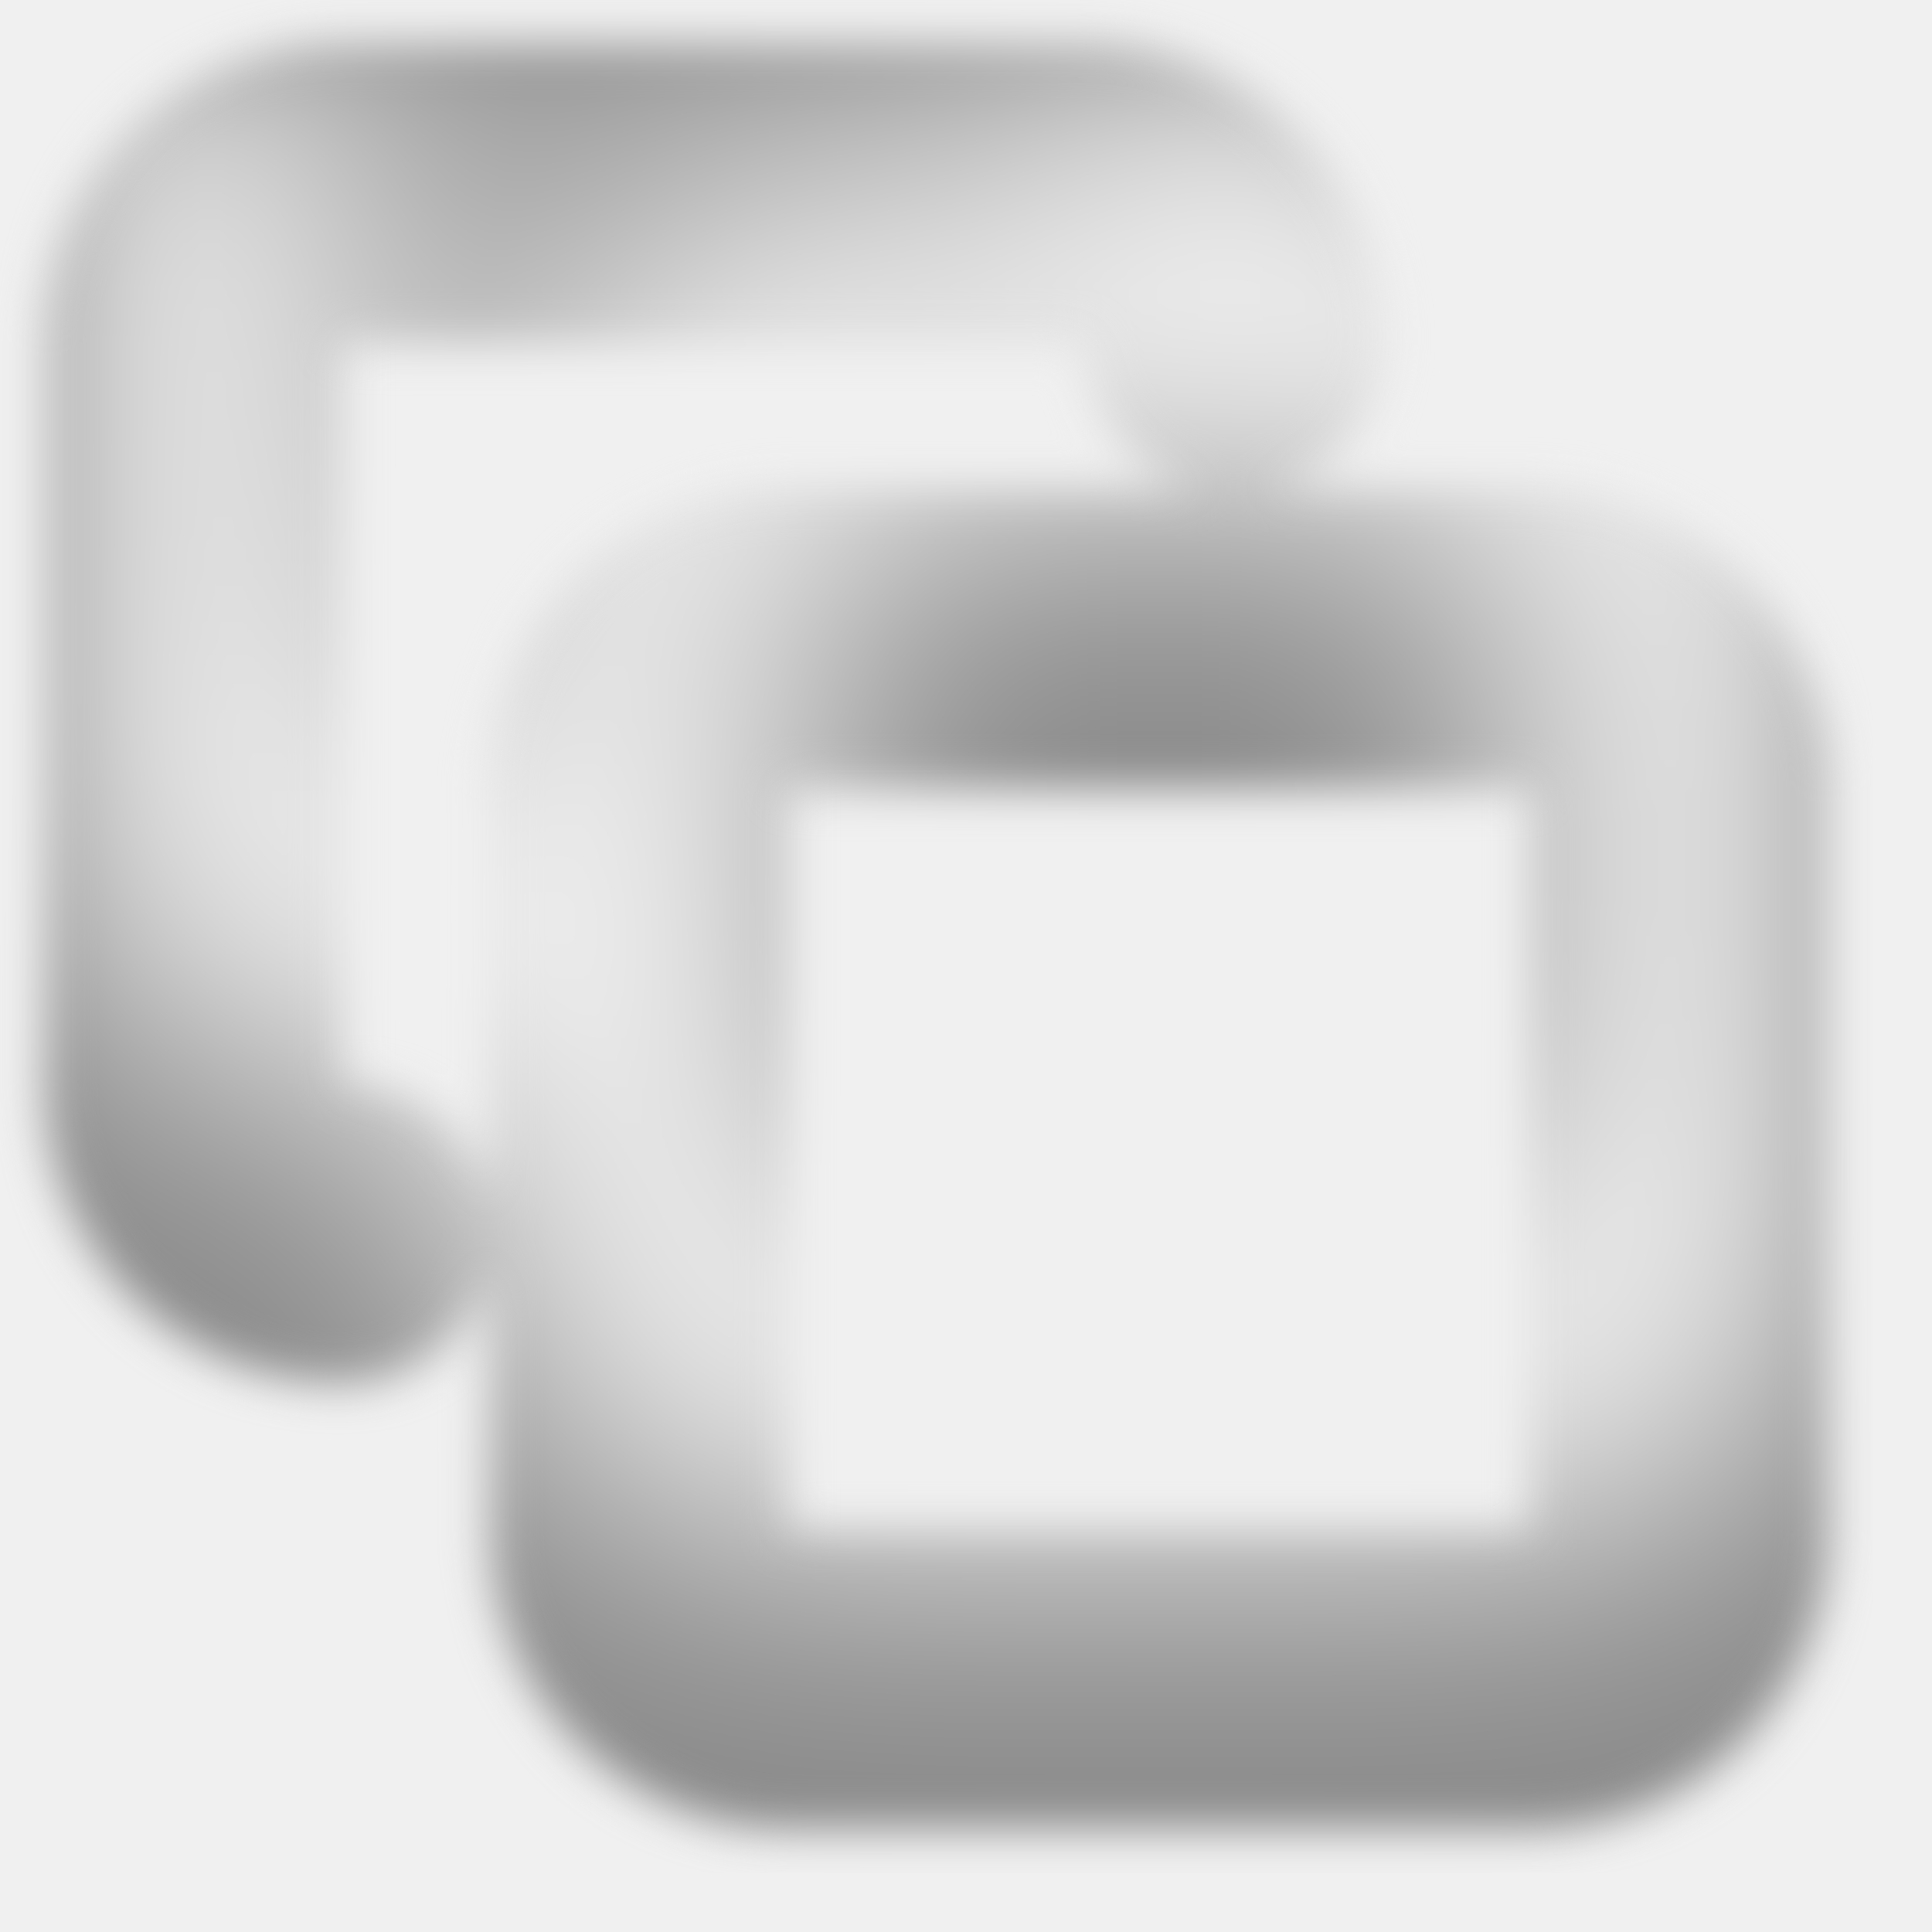
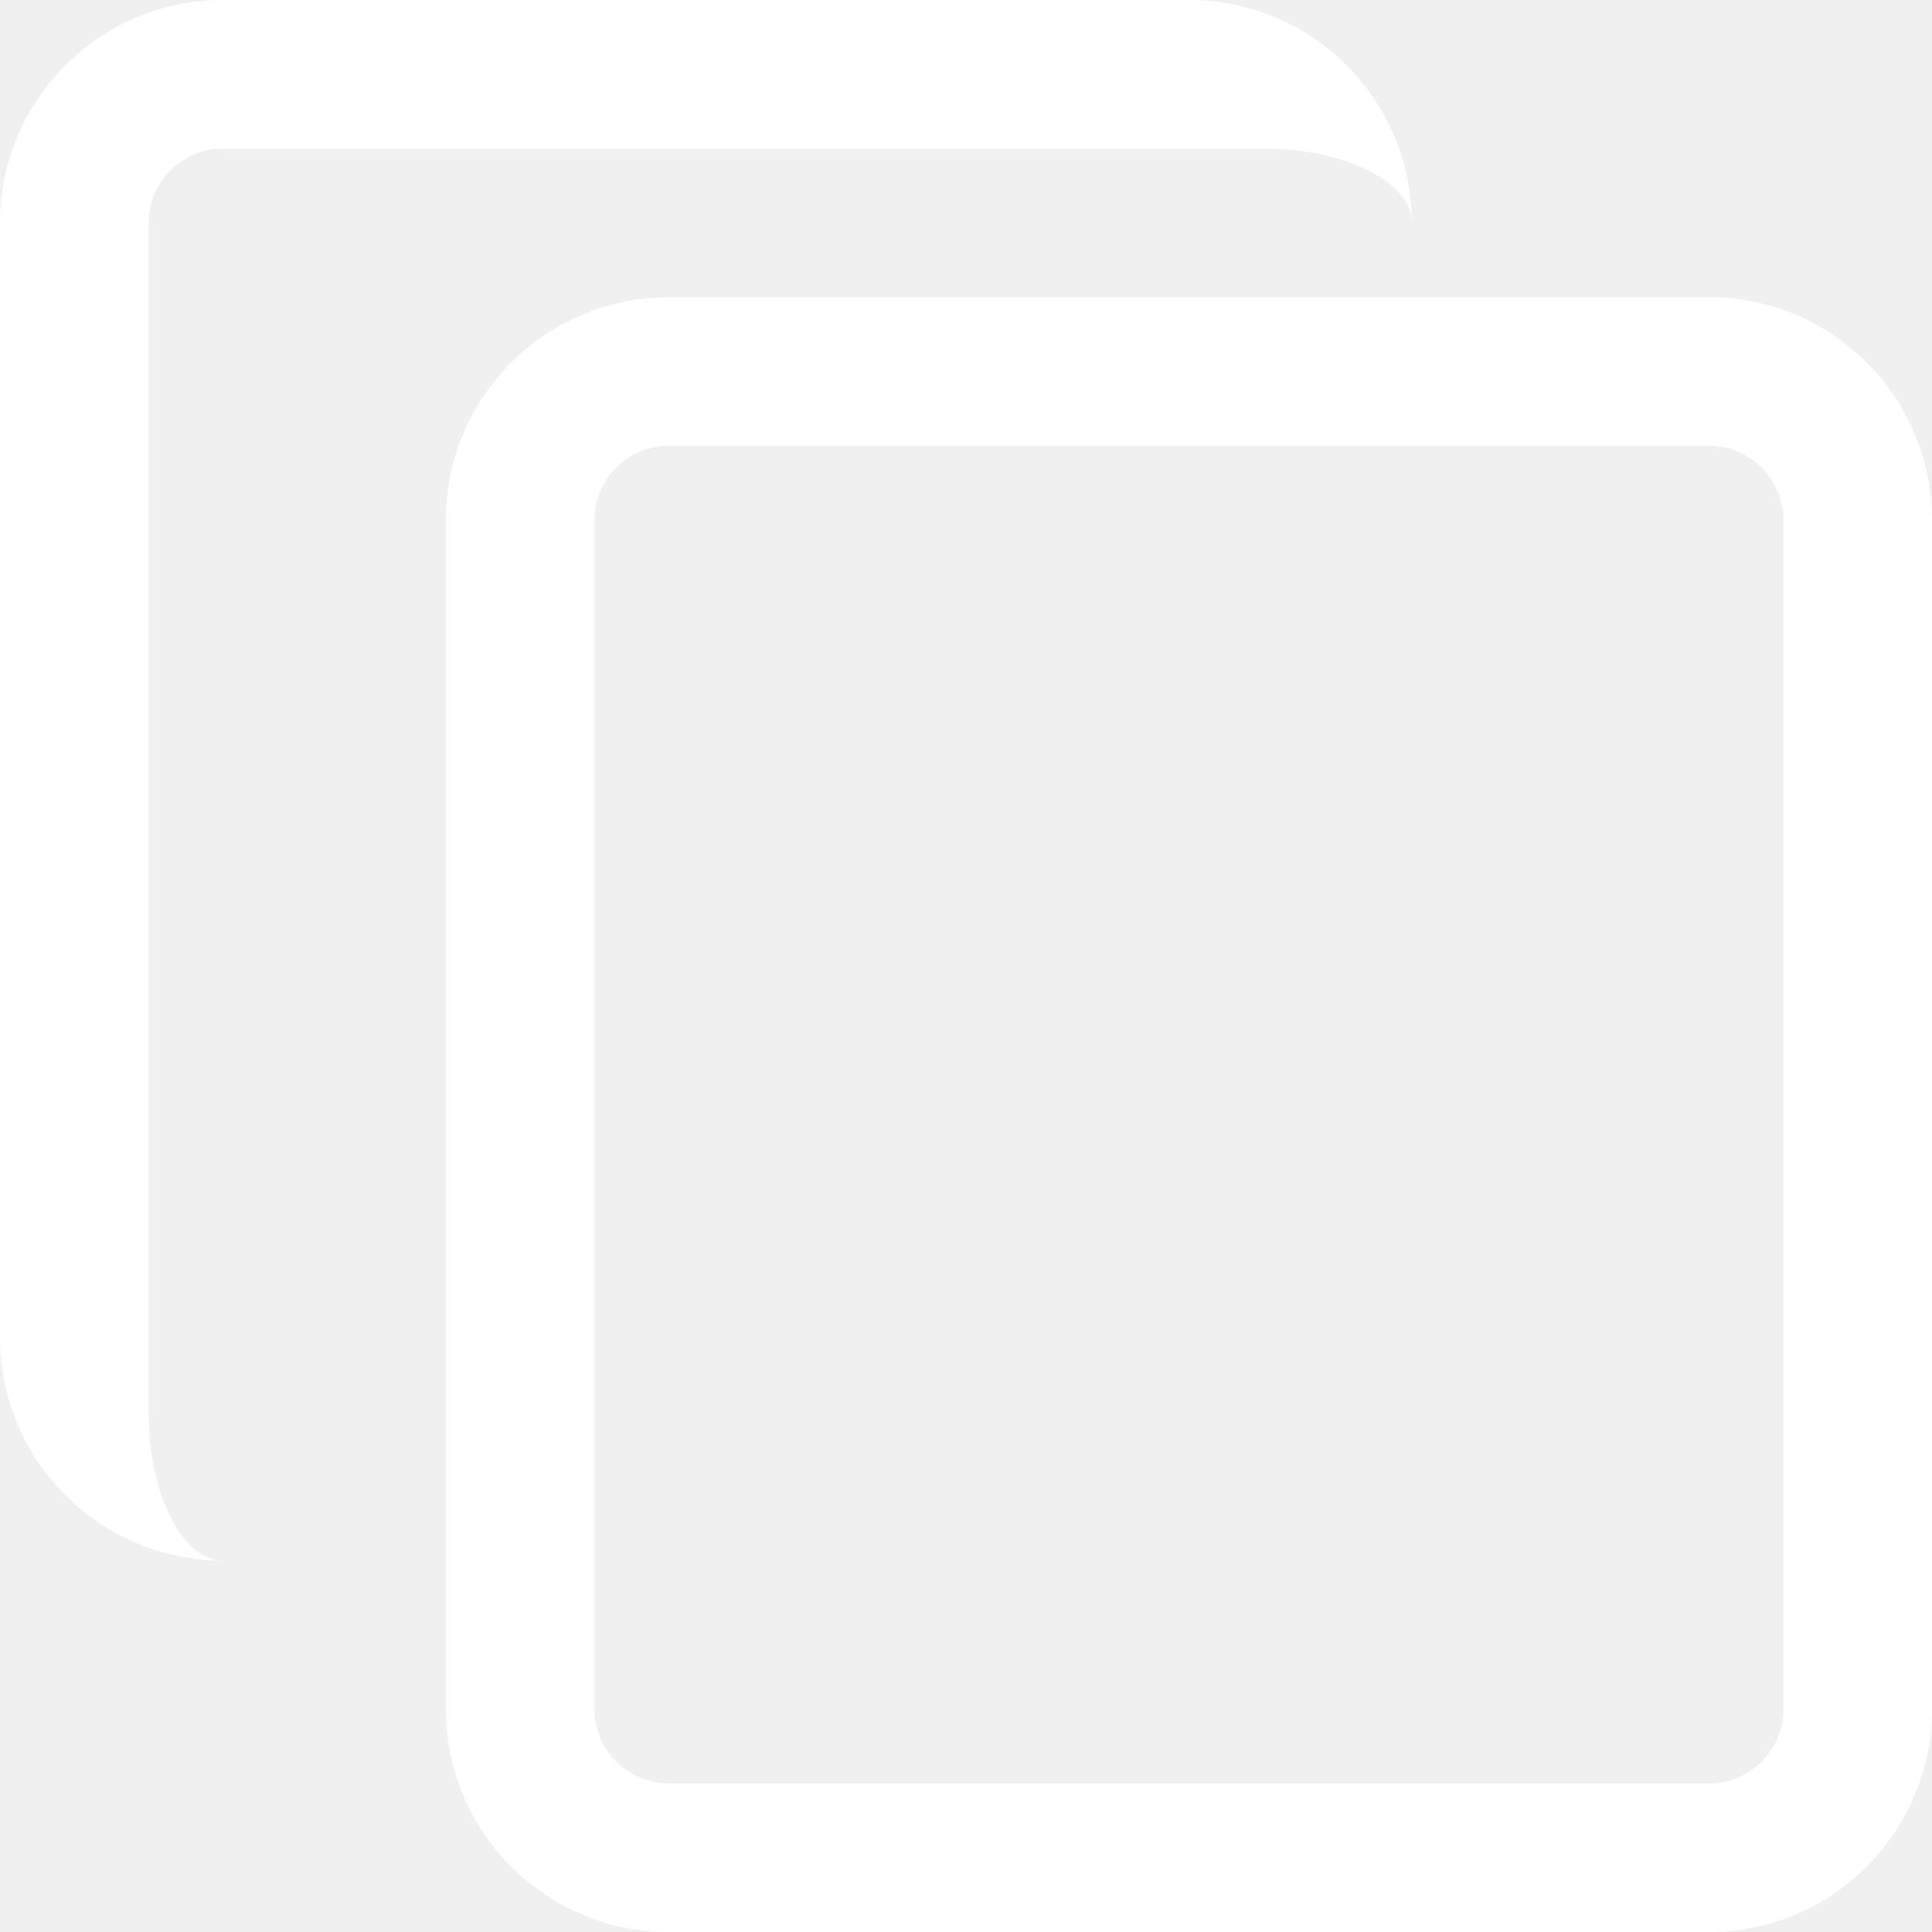
<svg xmlns="http://www.w3.org/2000/svg" width="13" height="13" viewBox="0 0 13 13" fill="none">
-   <g filter="url(#filter0_if_18_513)">
-     <path d="M2.3 8.3C1.75 8.3 1.3 7.85 1.3 7.3V2.3C1.3 1.75 1.75 1.3 2.3 1.3H7.3C7.85 1.3 8.3 1.75 8.3 2.3M5.3 4.3H10.3C10.852 4.3 11.3 4.748 11.3 5.3V10.3C11.3 10.852 10.852 11.3 10.3 11.3H5.3C4.748 11.3 4.3 10.852 4.3 10.3V5.3C4.3 4.748 4.748 4.3 5.3 4.3Z" stroke="white" stroke-width="2" stroke-linecap="round" stroke-linejoin="round" />
-   </g>
-   <defs>
-     <filter id="filter0_if_18_513" x="4.88162e-05" y="-1.7" width="12.6" height="14.3" filterUnits="userSpaceOnUse" color-interpolation-filters="sRGB">
-       <feFlood flood-opacity="0" result="BackgroundImageFix" />
-       <feBlend mode="normal" in="SourceGraphic" in2="BackgroundImageFix" result="shape" />
-       <feColorMatrix in="SourceAlpha" type="matrix" values="0 0 0 0 0 0 0 0 0 0 0 0 0 0 0 0 0 0 127 0" result="hardAlpha" />
-       <feOffset dy="-2" />
-       <feGaussianBlur stdDeviation="1" />
-       <feComposite in2="hardAlpha" operator="arithmetic" k2="-1" k3="1" />
-       <feColorMatrix type="matrix" values="0 0 0 0 0 0 0 0 0 0 0 0 0 0 0 0 0 0 0.46 0" />
-       <feBlend mode="normal" in2="shape" result="effect1_innerShadow_18_513" />
-       <feGaussianBlur stdDeviation="0.15" result="effect2_foregroundBlur_18_513" />
-     </filter>
-   </defs>
+   <path d="M12 3.5C12 3.224 11.776 3 11.5 3H4.5C4.224 3 4 3.224 4 3.5V11.5C4 11.776 4.224 12 4.5 12H11.5C11.776 12 12 11.776 12 11.5V3.5ZM13 11.5C13 12.328 12.328 13 11.5 13H4.5C3.672 13 3 12.328 3 11.5V3.5C3 2.672 3.672 2 4.5 2H11.5C12.328 2 13 2.672 13 3.5V11.5Z" fill="white" />
+   <path d="M8 0C8.828 0 9.5 0.672 9.5 1.5C9.5 1.224 9.052 1 8.5 1H1.5C1.224 1 1 1.224 1 1.5V9.5C1 10.052 1.224 10.5 1.5 10.5C0.672 10.5 0 9.828 0 9V1.5C0 0.672 0.672 0 1.5 0H8Z" fill="white" />
</svg>
